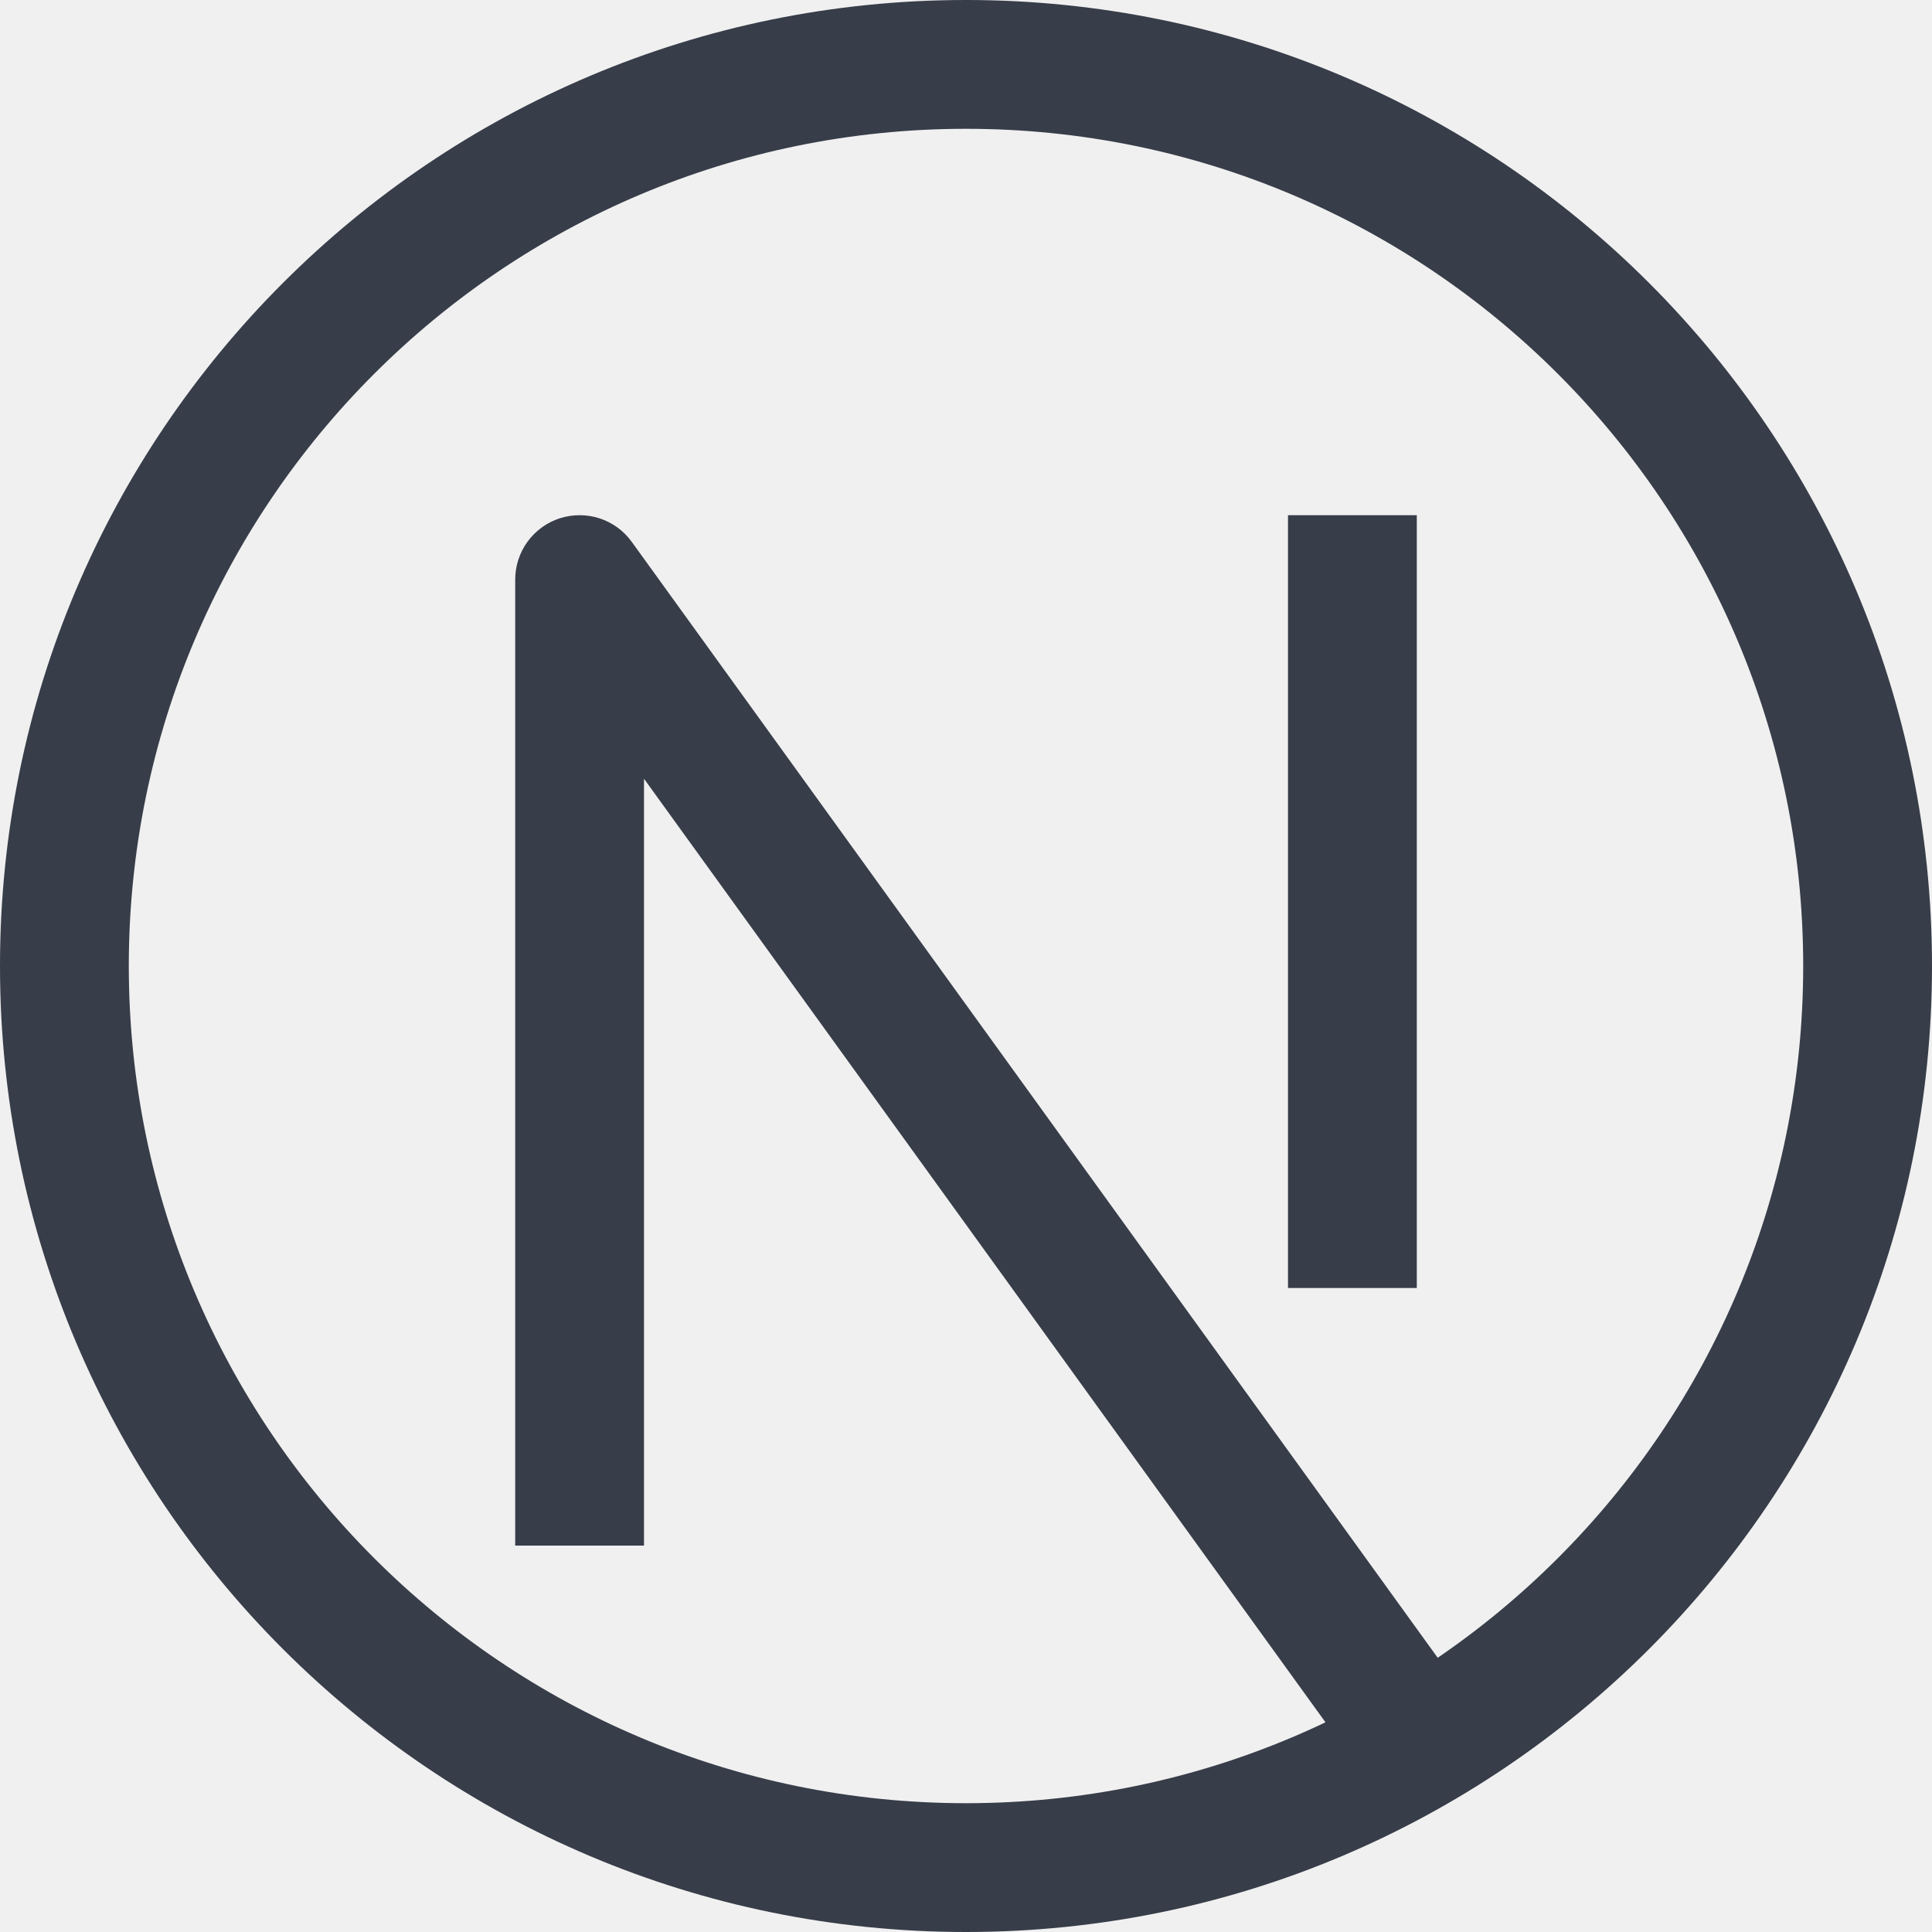
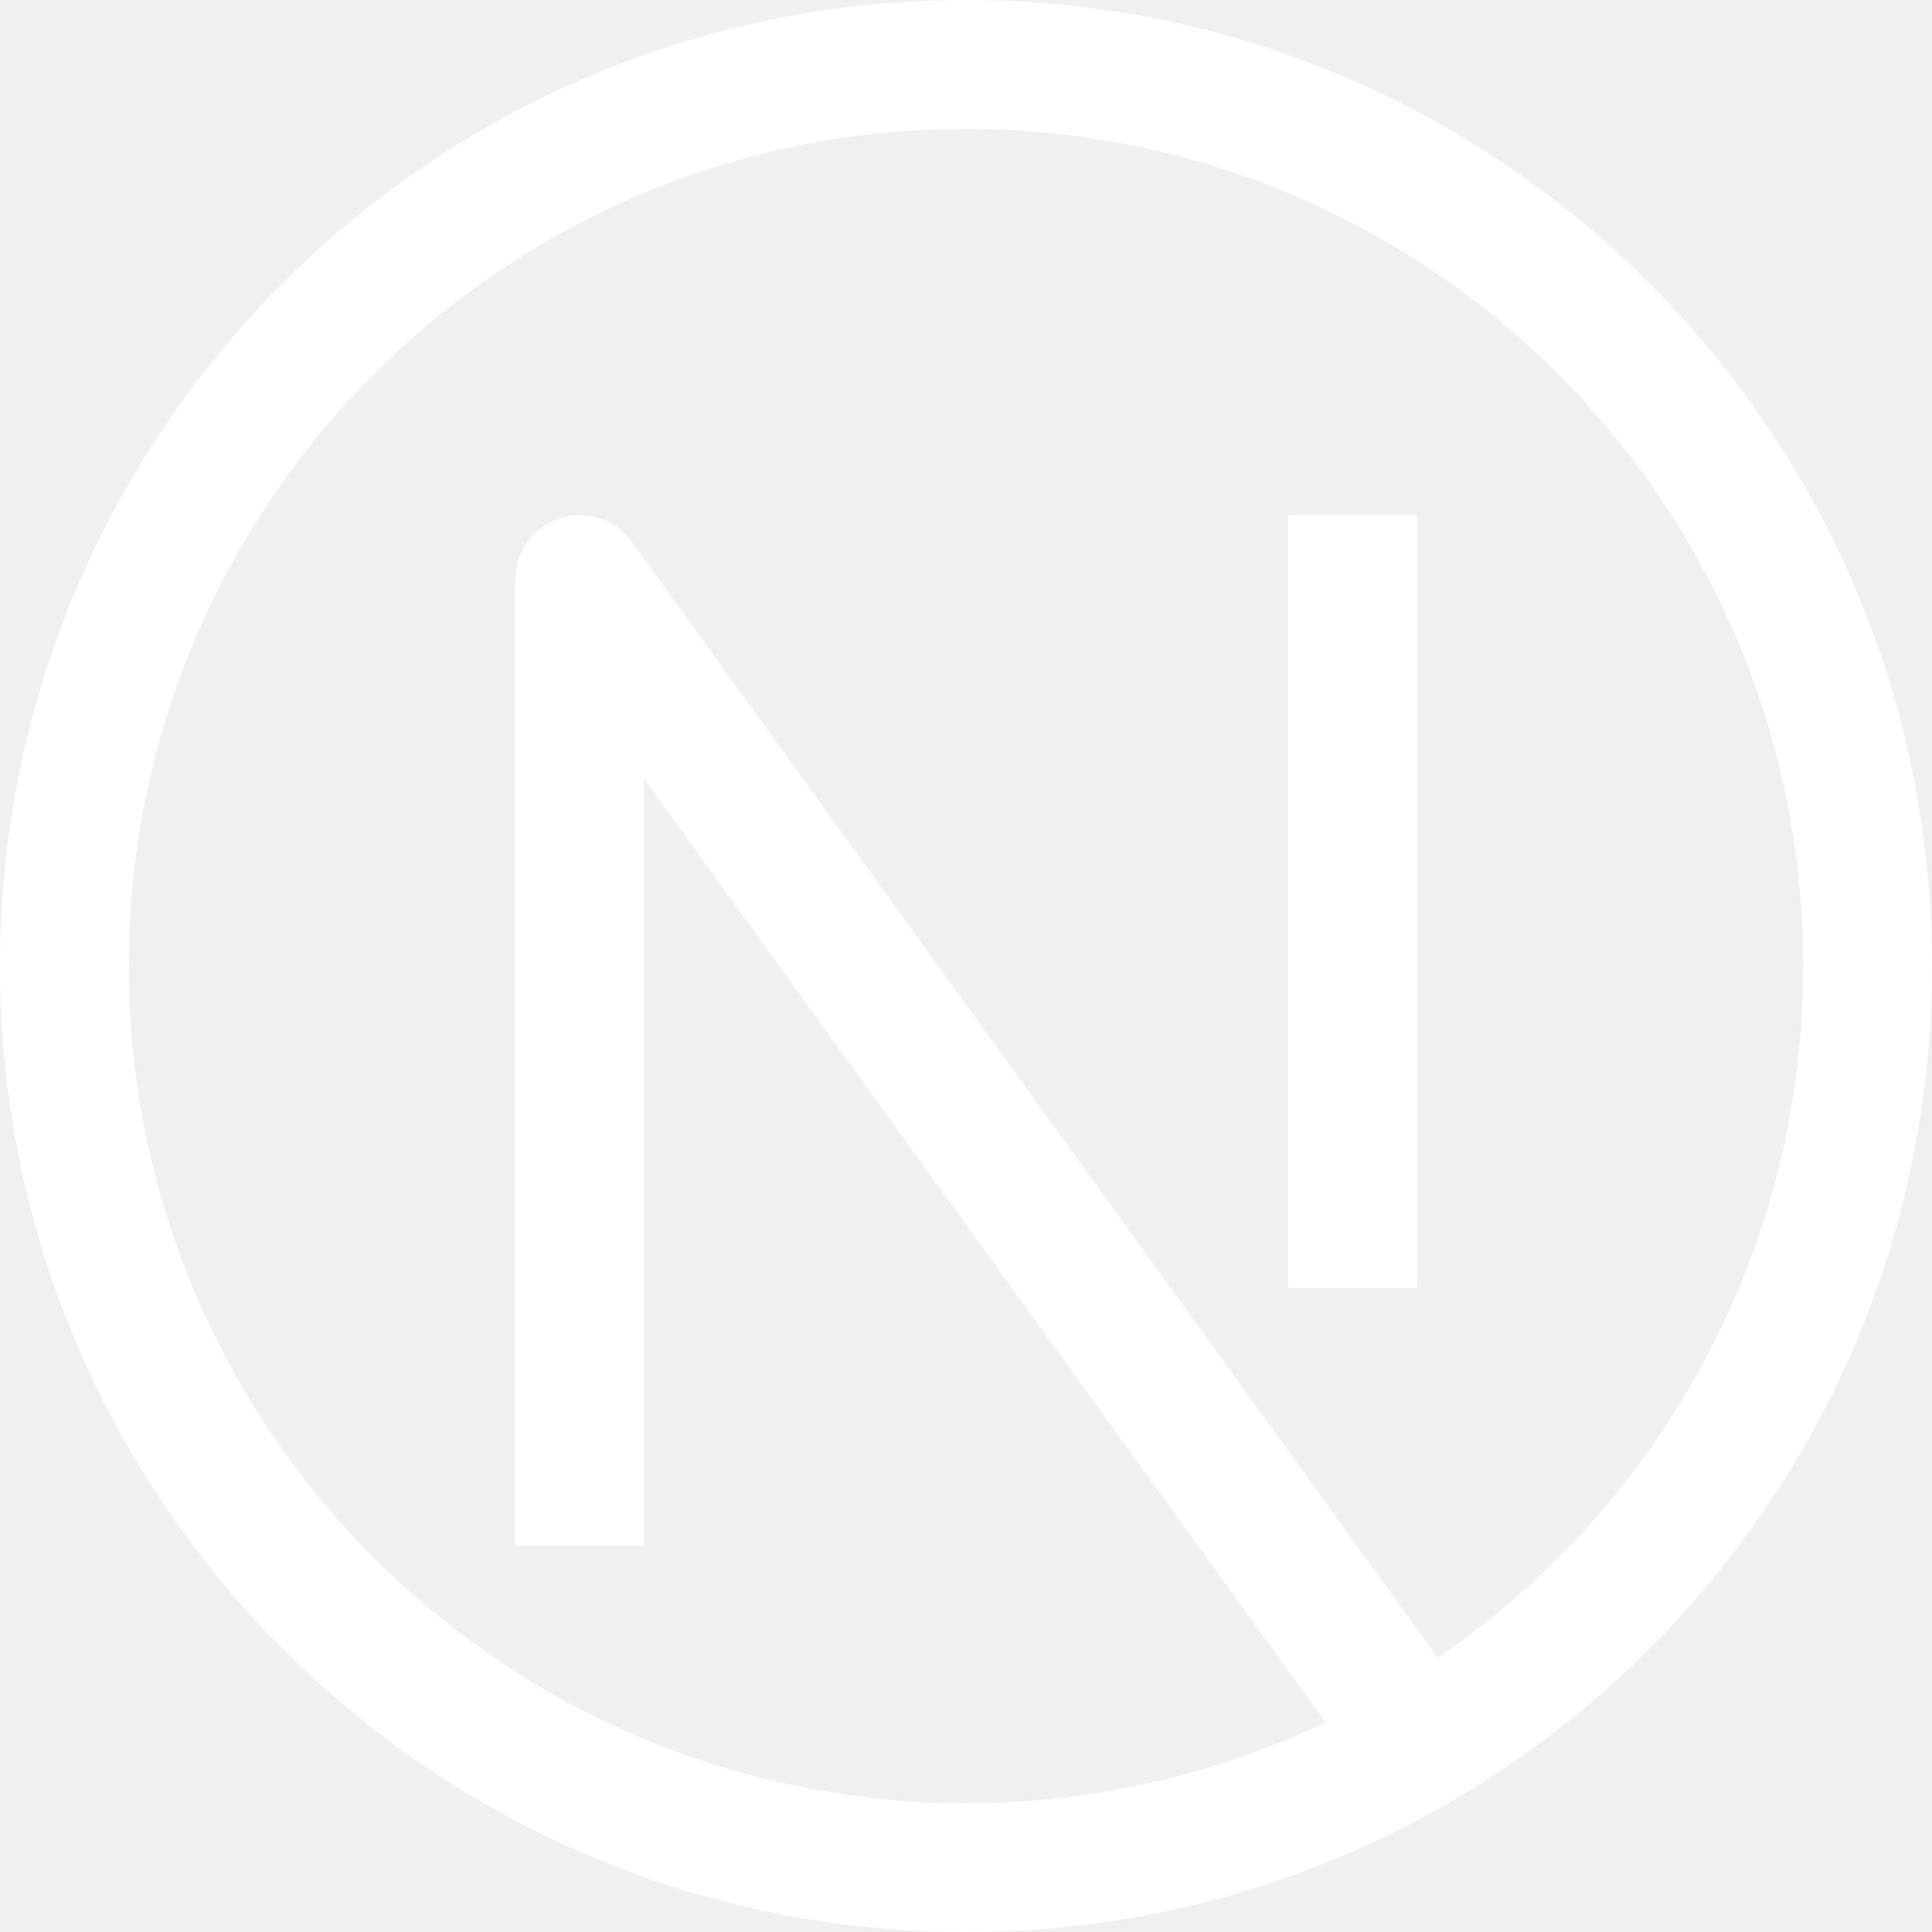
- <svg xmlns="http://www.w3.org/2000/svg" viewBox="0 0 15 15" fill="#373D49">
+ <svg xmlns="http://www.w3.org/2000/svg" viewBox="0 0 15 15" fill="#FFF">
  <path d="M4.5 4.5L4.905 4.207C4.778 4.031 4.553 3.958 4.346 4.024C4.14 4.091 4 4.283 4 4.5H4.5ZM7.5 14C3.91 14 1 11.09 1 7.5H0C0 11.642 3.358 15 7.5 15V14ZM14 7.5C14 11.09 11.09 14 7.5 14V15C11.642 15 15 11.642 15 7.5H14ZM7.5 1C11.09 1 14 3.91 14 7.5H15C15 3.358 11.642 0 7.5 0V1ZM7.5 0C3.358 0 0 3.358 0 7.5H1C1 3.91 3.91 1 7.5 1V0ZM5 12V4.5H4V12H5ZM4.095 4.793L10.595 13.793L11.405 13.207L4.905 4.207L4.095 4.793ZM10 4V10H11V4H10Z" />
</svg>
